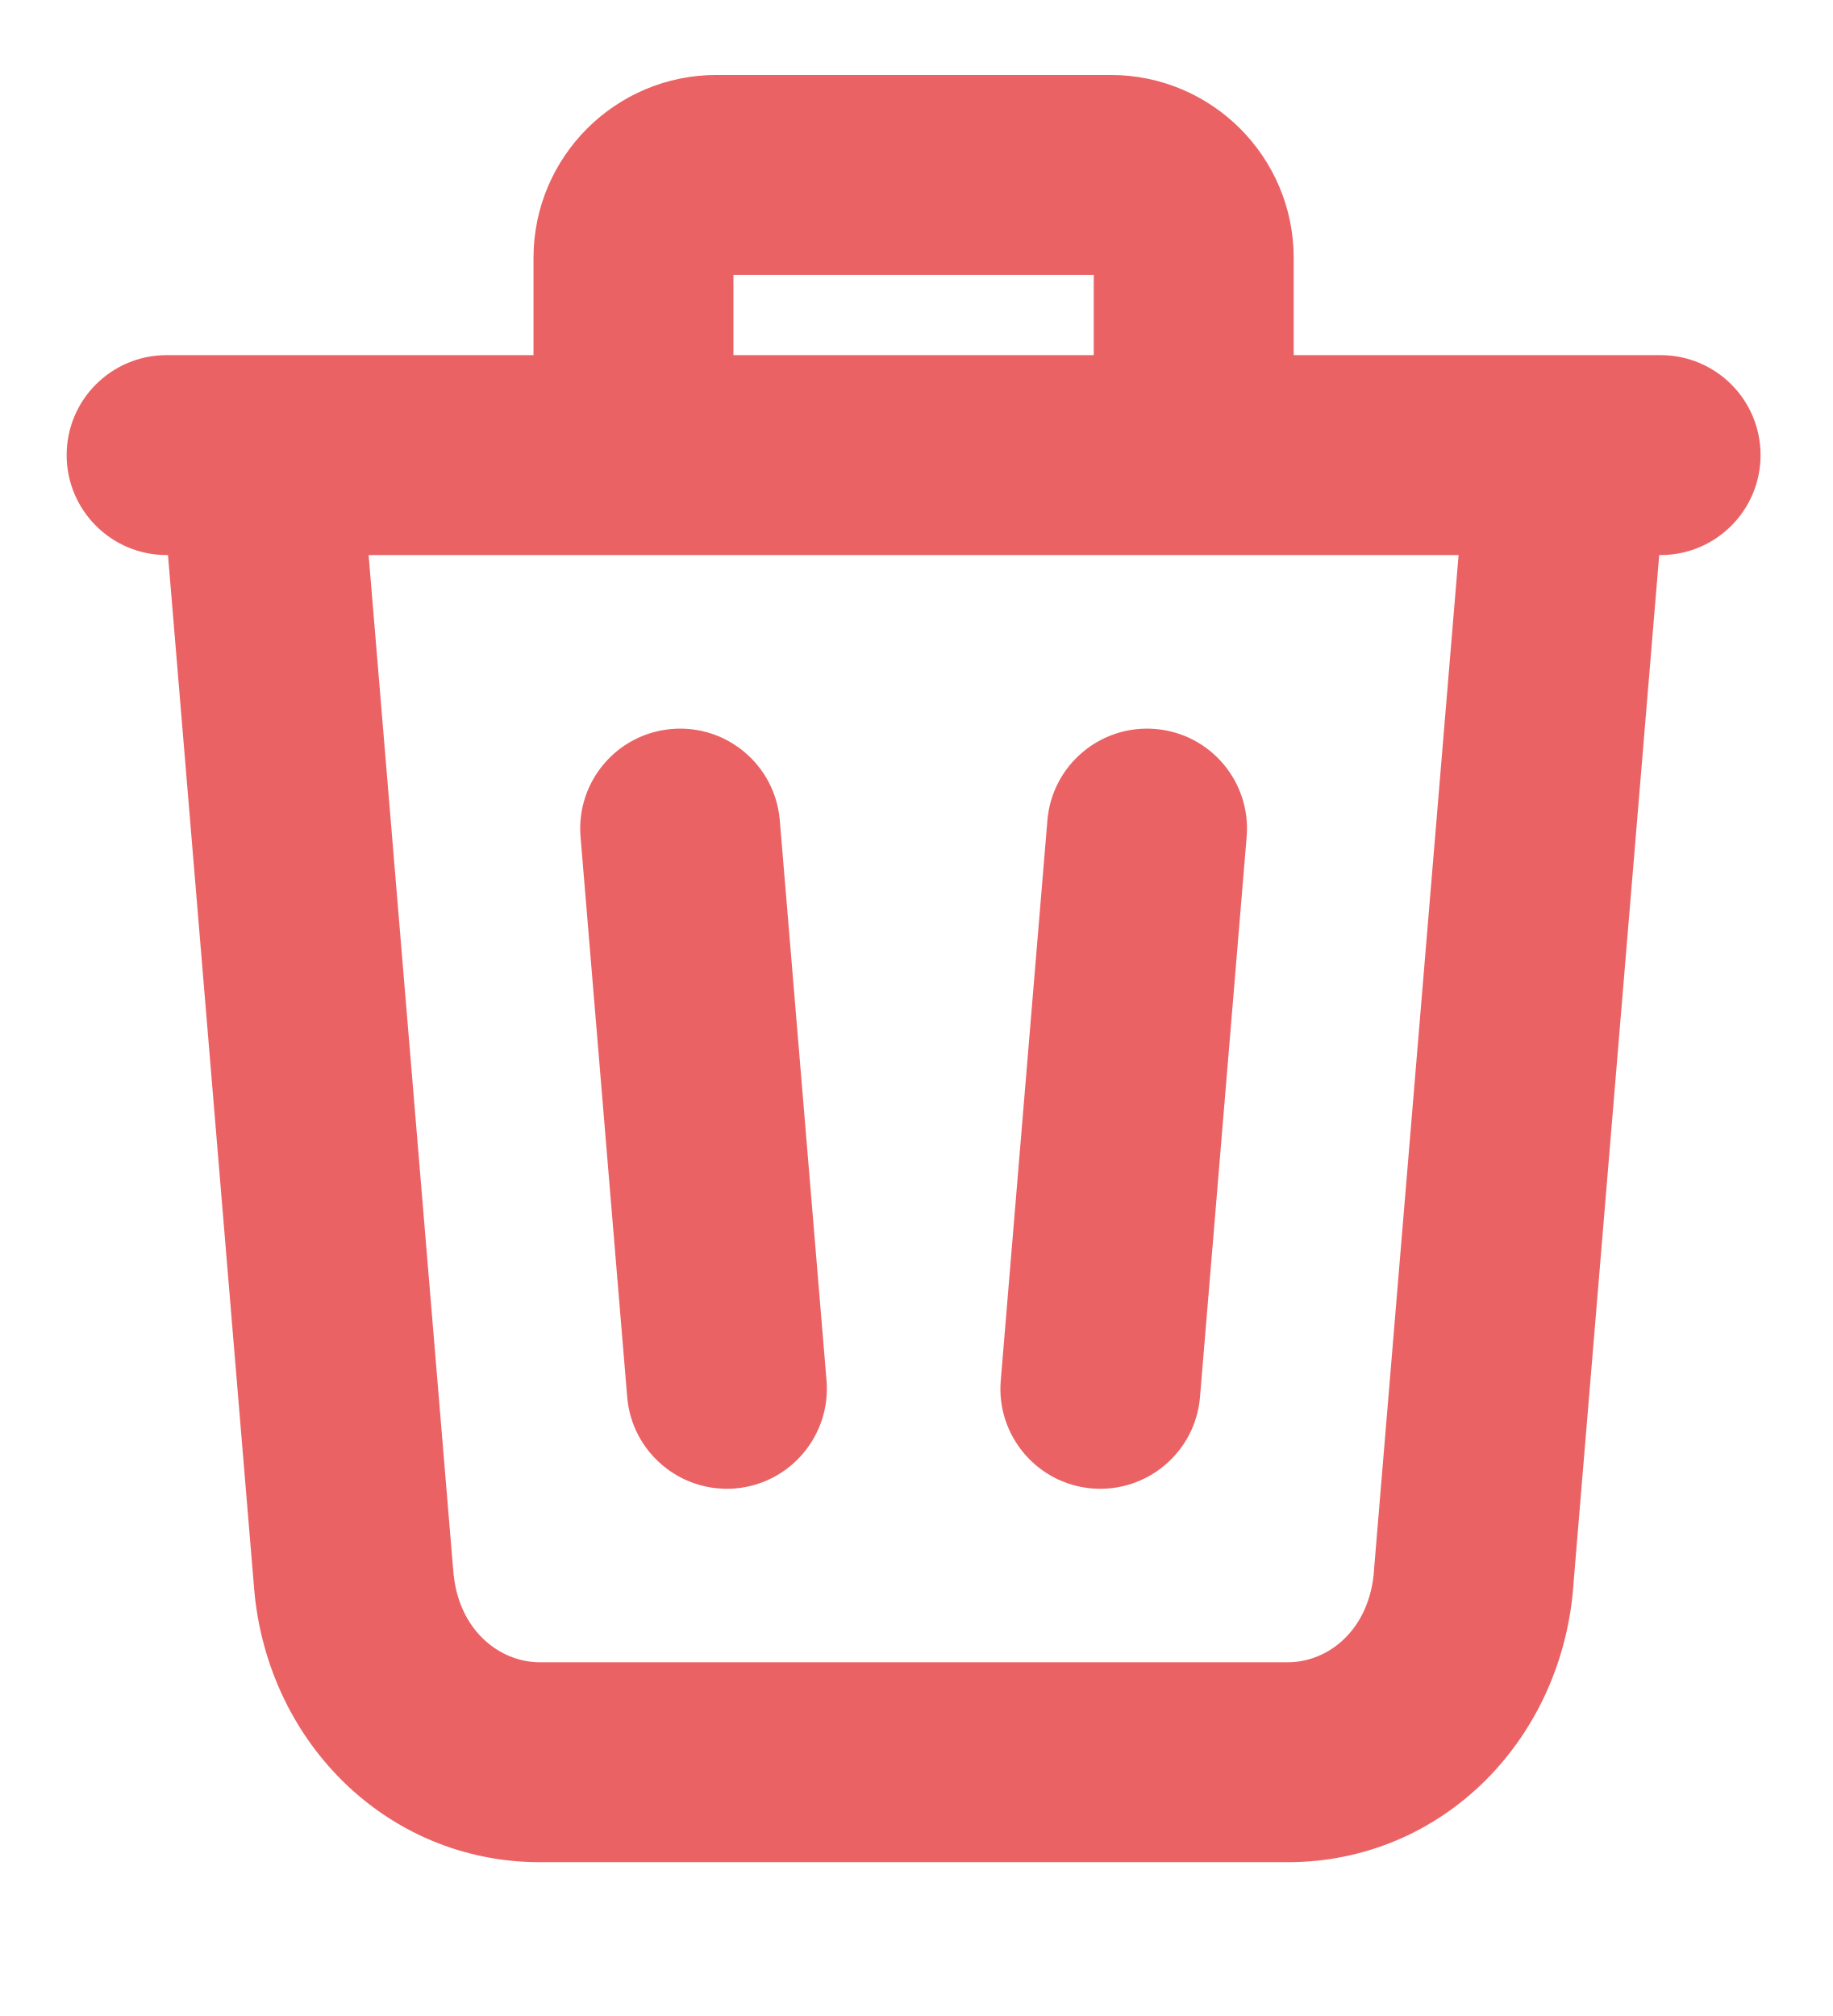
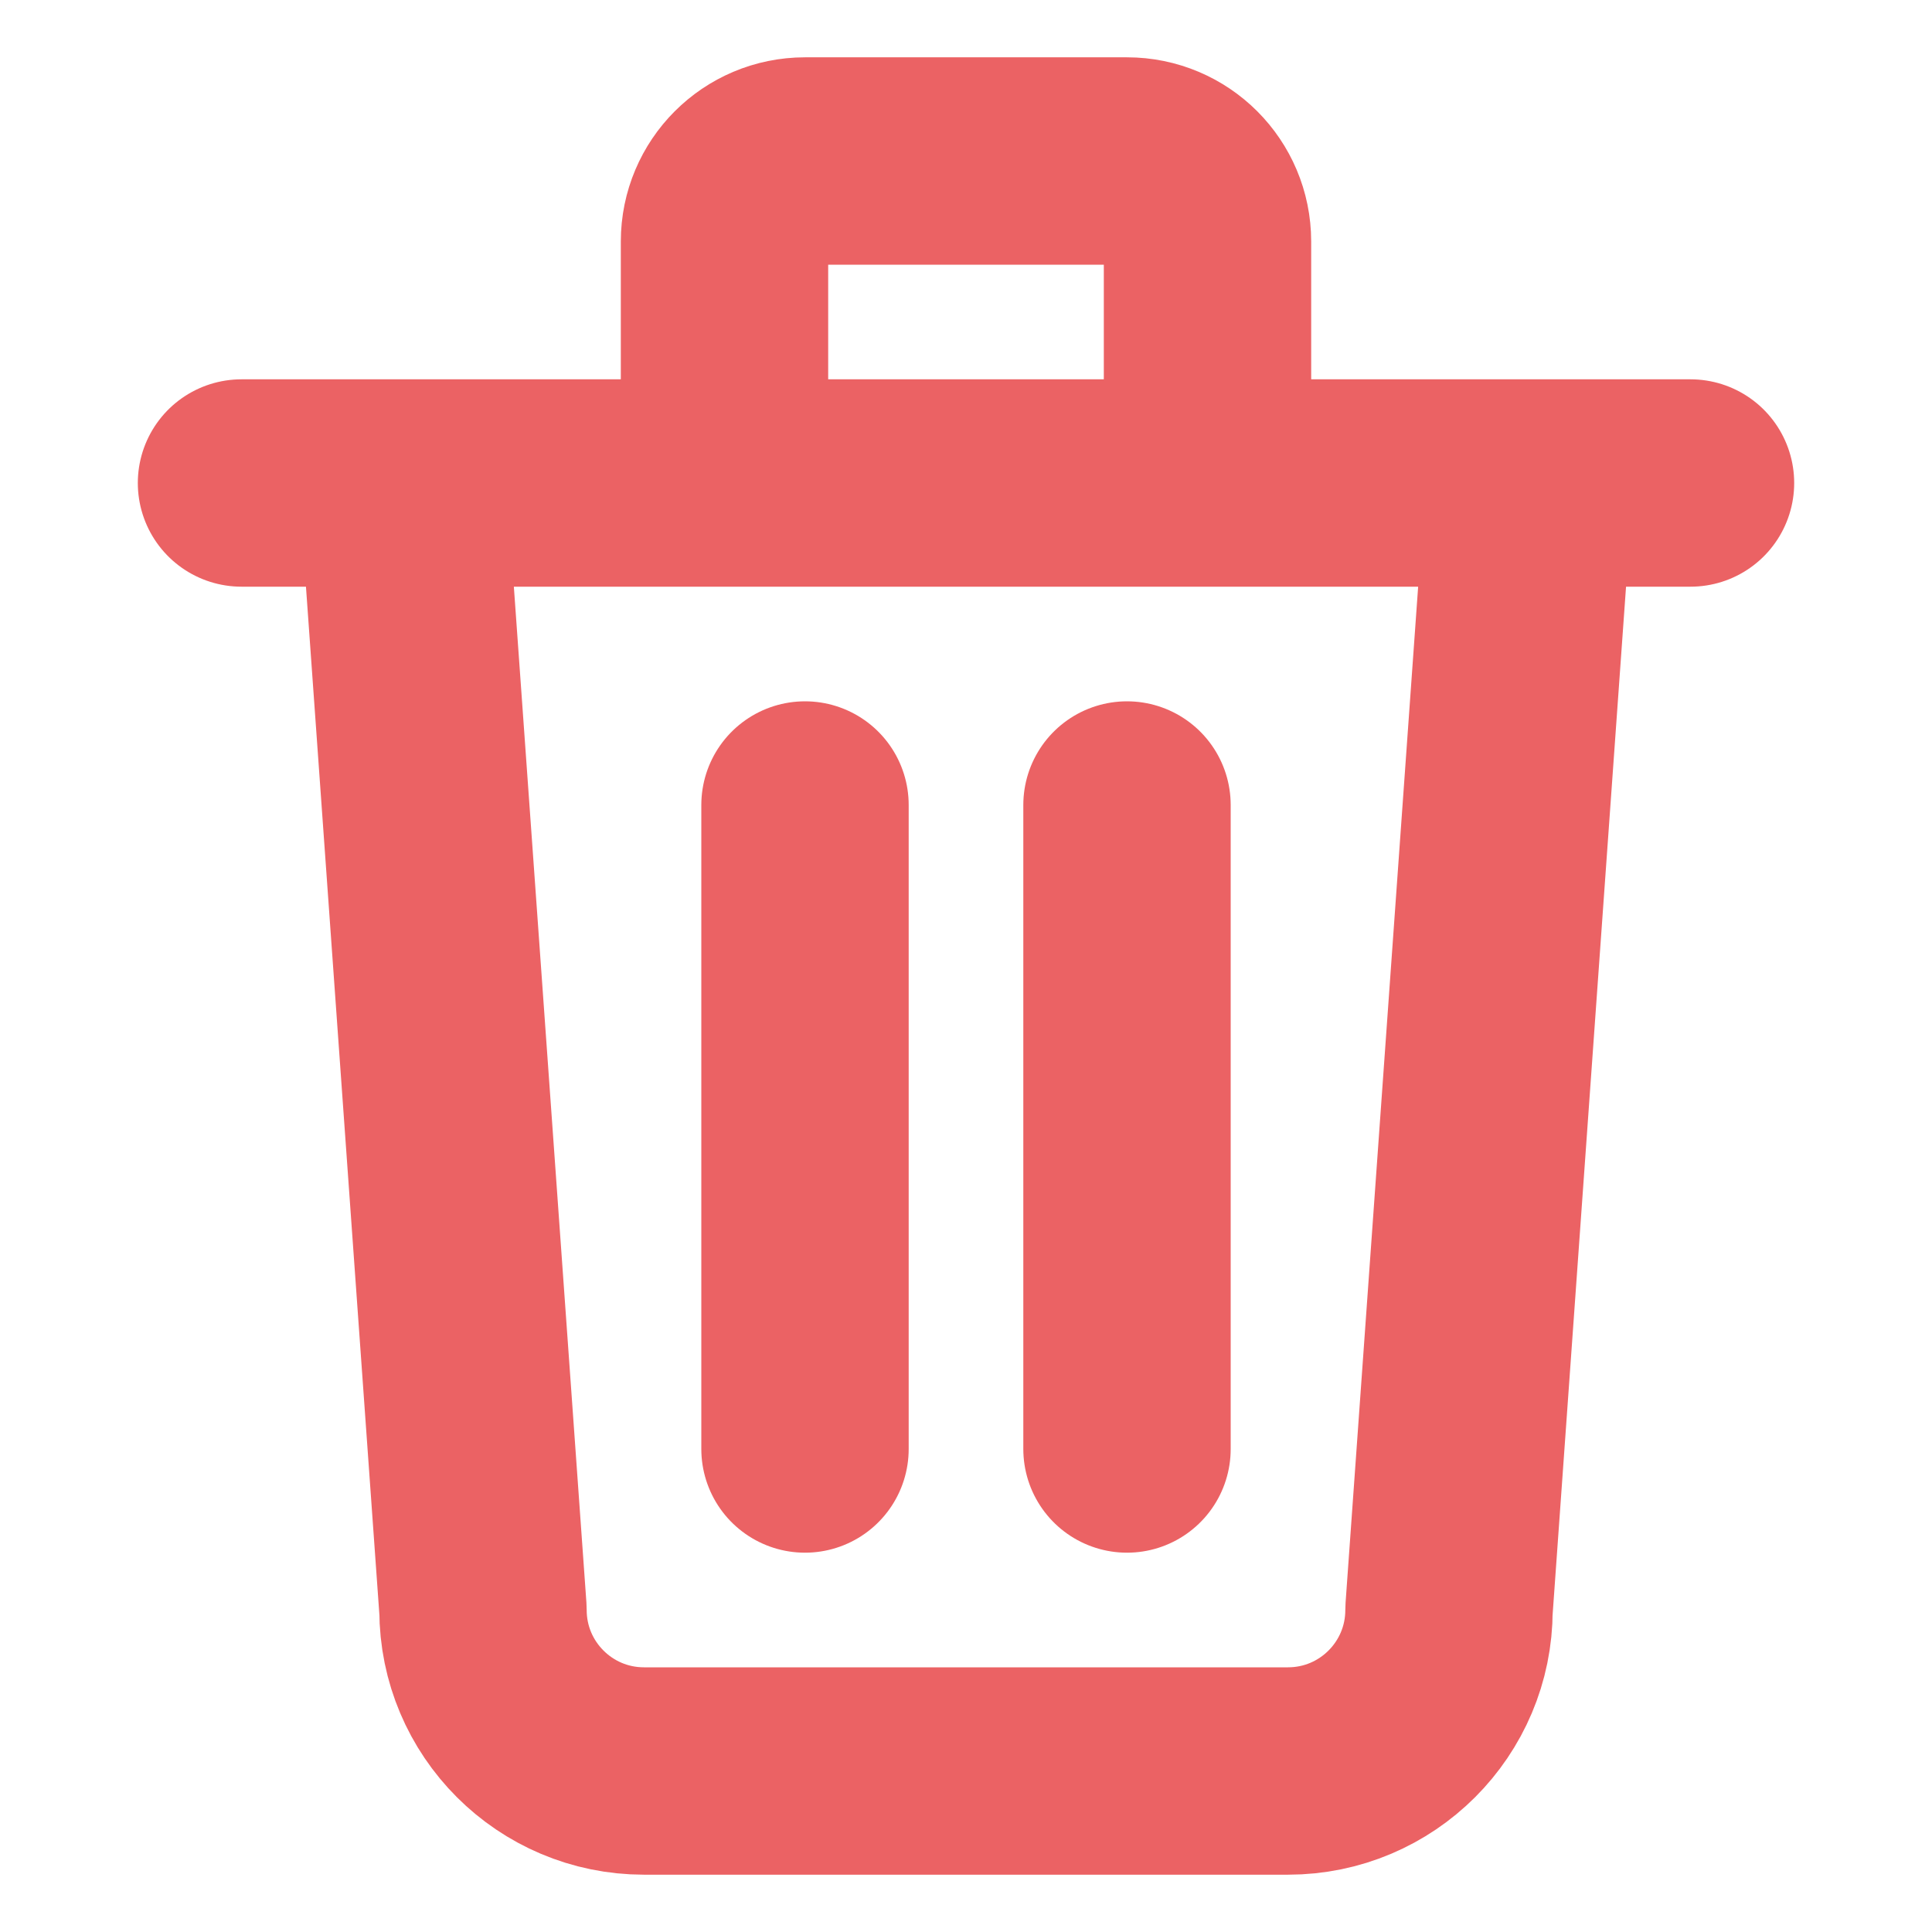
- <svg xmlns="http://www.w3.org/2000/svg" width="20" height="22" viewBox="-1 -1 22 24" fill="none">
-   <path d="M16.692 17.813L15.695 17.73L15.694 17.739L15.694 17.749L16.692 17.813ZM3.242 17.813L4.24 17.749L4.239 17.739L4.238 17.73L3.242 17.813ZM13.329 4.363V5.363H14.329V4.363H13.329ZM6.604 4.363H5.604V5.363H6.604V4.363ZM8.161 8.763C8.115 8.213 7.632 7.804 7.082 7.85C6.531 7.895 6.122 8.379 6.168 8.929L7.165 8.846L8.161 8.763ZM6.728 15.654C6.774 16.204 7.258 16.613 7.808 16.568C8.358 16.522 8.767 16.038 8.722 15.488L7.725 15.571L6.728 15.654ZM13.765 8.929C13.811 8.379 13.402 7.895 12.852 7.85C12.302 7.804 11.818 8.213 11.772 8.763L12.769 8.846L13.765 8.929ZM11.212 15.488C11.166 16.038 11.575 16.522 12.125 16.568C12.676 16.613 13.159 16.204 13.205 15.654L12.208 15.571L11.212 15.488ZM18.933 5.363C19.486 5.363 19.933 4.915 19.933 4.363C19.933 3.81 19.486 3.363 18.933 3.363V4.363V5.363ZM1 3.363C0.448 3.363 0 3.81 0 4.363C0 4.915 0.448 5.363 1 5.363V4.363V3.363ZM17.813 4.363L16.816 4.279L15.695 17.73L16.692 17.813L17.688 17.896L18.809 4.446L17.813 4.363ZM16.692 17.813L15.694 17.749C15.641 18.576 15.056 19.054 14.456 19.054V20.054V21.054C16.208 21.054 17.575 19.657 17.69 17.877L16.692 17.813ZM14.456 20.054V19.054H5.483V20.054V21.054H14.456V20.054ZM5.483 20.054V19.054C4.88 19.054 4.293 18.573 4.24 17.749L3.242 17.813L2.244 17.877C2.358 19.66 3.734 21.054 5.483 21.054V20.054ZM3.242 17.813L4.238 17.73L3.117 4.279L2.121 4.363L1.124 4.446L2.245 17.896L3.242 17.813ZM2.121 4.363V5.363H17.813V4.363V3.363H2.121V4.363ZM13.329 4.363H14.329V1.996H13.329H12.329V4.363H13.329ZM6.604 1.996H5.604V4.363H6.604H7.604V1.996H6.604ZM7.165 8.846L6.168 8.929L6.728 15.654L7.725 15.571L8.722 15.488L8.161 8.763L7.165 8.846ZM12.769 8.846L11.772 8.763L11.212 15.488L12.208 15.571L13.205 15.654L13.765 8.929L12.769 8.846ZM12.333 1V0H7.6V1V2H12.333V1ZM6.604 4.363V5.363H13.329V4.363V3.363H6.604V4.363ZM17.813 4.363V5.363H18.933V4.363V3.363H17.813V4.363ZM18.933 4.363V3.363H2.121V4.363V5.363H18.933V4.363ZM1 4.363V5.363H2.121V4.363V3.363H1V4.363ZM6.604 1.996H7.604C7.604 1.995 7.604 1.995 7.604 1.996C7.604 1.997 7.604 1.997 7.603 1.998C7.603 1.999 7.603 1.999 7.603 1.999C7.603 1.999 7.603 1.999 7.602 1.999C7.602 2 7.601 2 7.6 2C7.599 2 7.599 2 7.6 2V1V0C6.498 0 5.604 0.894 5.604 1.996H6.604ZM13.329 1.996H14.329C14.329 0.894 13.435 0 12.333 0V1V2C12.334 2 12.334 2 12.333 2C12.332 2 12.332 2 12.331 1.999C12.33 1.999 12.33 1.999 12.33 1.999C12.331 1.999 12.33 1.999 12.33 1.998C12.33 1.997 12.329 1.997 12.329 1.996C12.329 1.995 12.329 1.995 12.329 1.996H13.329Z" fill="#EB6264" stroke="#EB6264" stroke-width="0.4" stroke-linejoin="round" />
+ <svg xmlns="http://www.w3.org/2000/svg" width="24" height="24" viewBox="0 0 24 24" fill="none">
+   <g stroke="#EB6264" stroke-width="2.576" stroke-linecap="round" stroke-linejoin="round">
+     <path d="M3 6h18M9 6V3a1 1 0 0 1 1-1h4a1 1 0 0 1 1 1v3M5 6l1 14a2 2 0 0 0 2 2h8a2 2 0 0 0 2-2l1-14M10 10v8M14 10v8" />
+   </g>
</svg>
